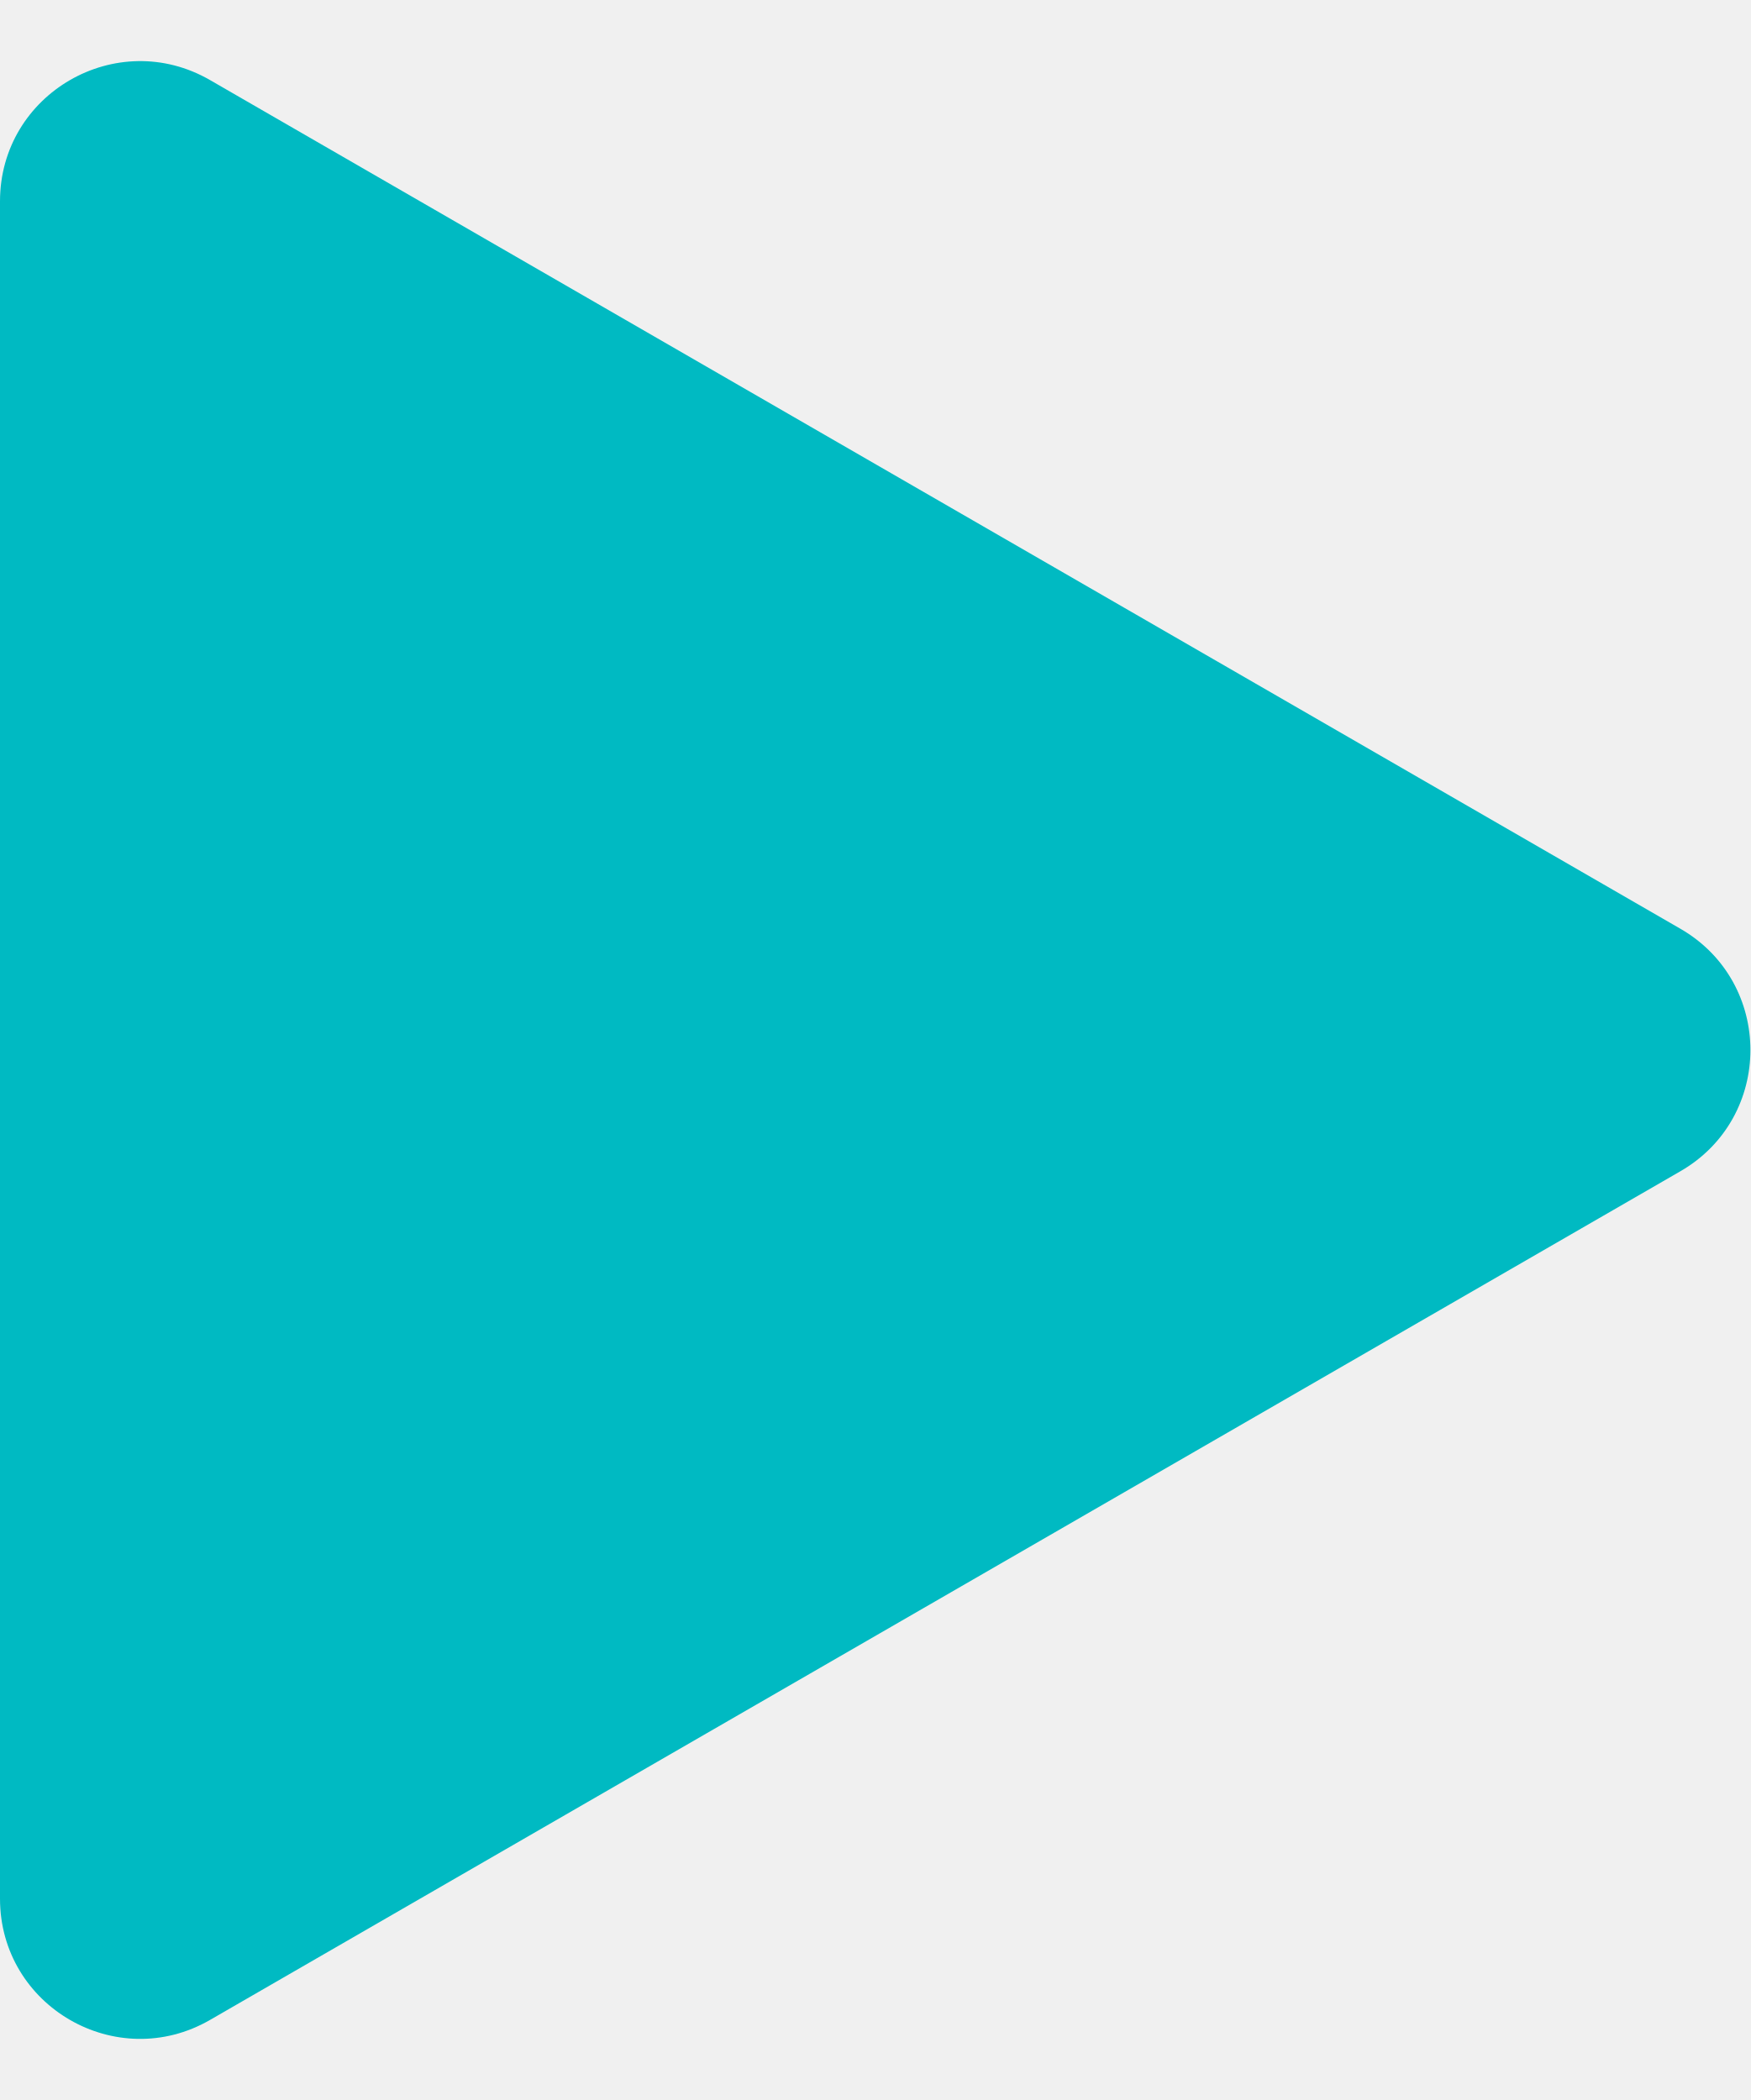
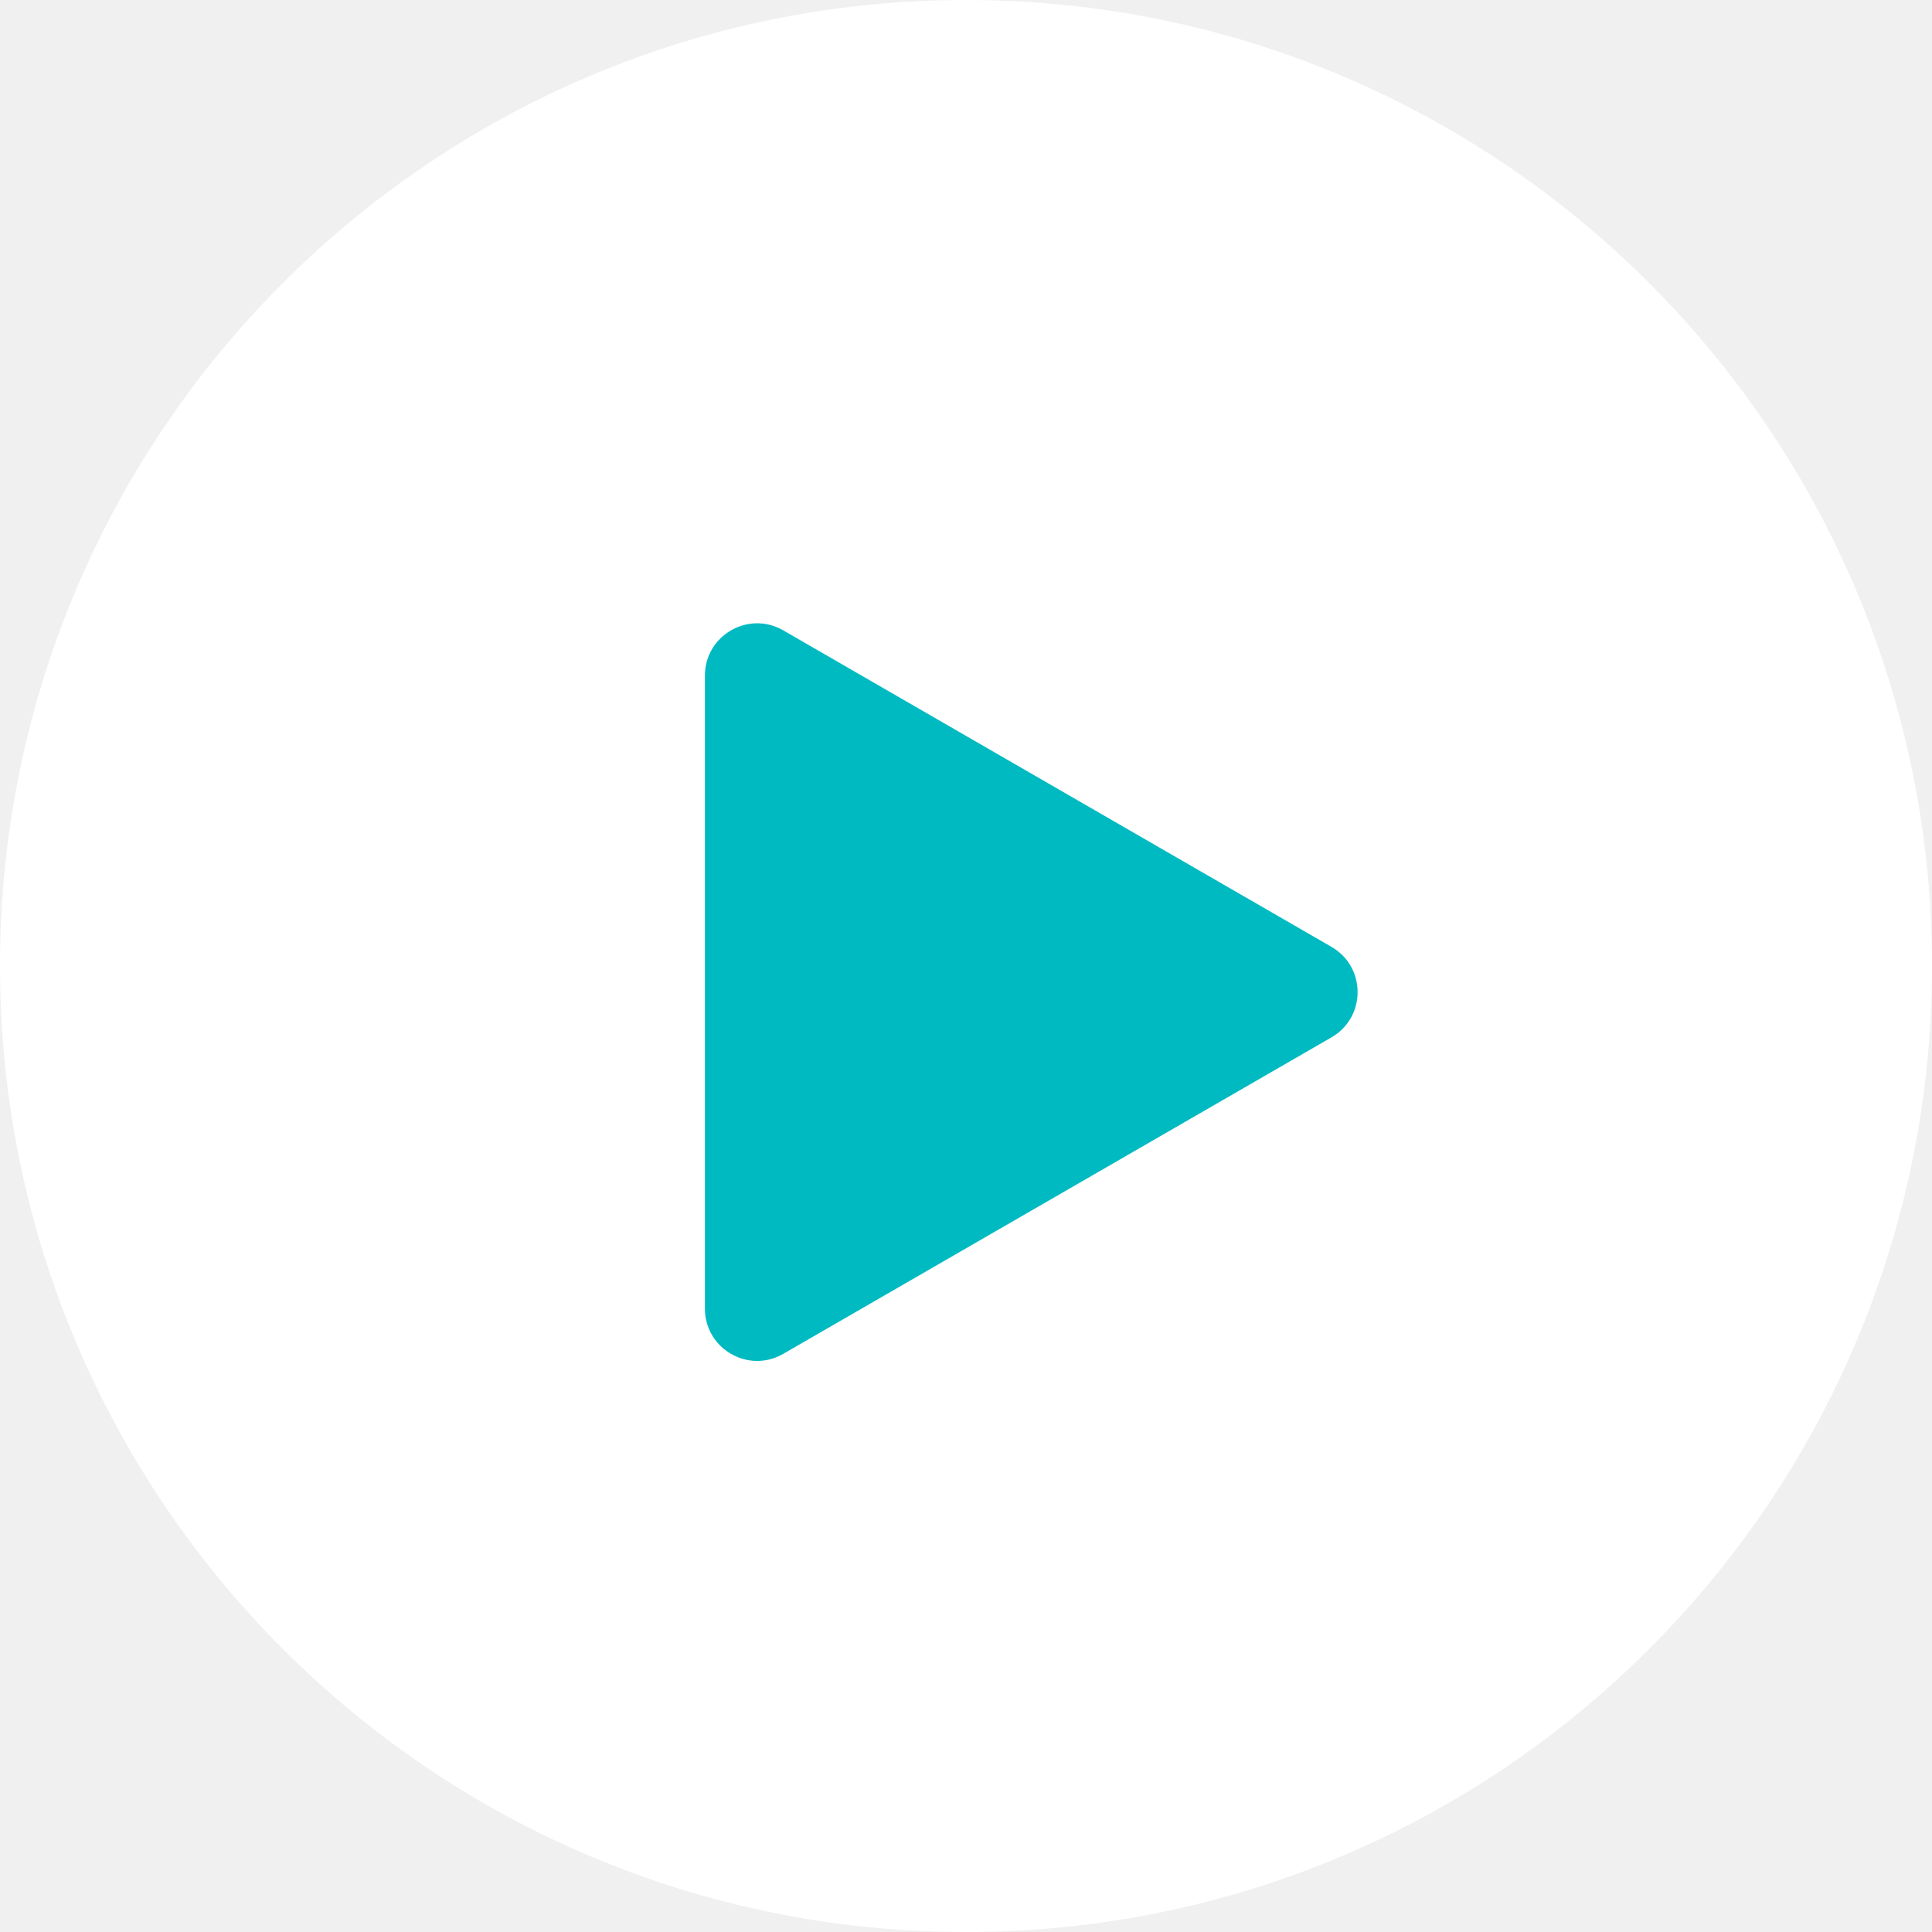
- <svg xmlns="http://www.w3.org/2000/svg" width="25" height="30" viewBox="0 0 25 30" fill="none">
-   <path d="M24 13.268C25.333 14.038 25.333 15.962 24 16.732L3 28.856C1.667 29.626 -1.38408e-06 28.664 -1.31678e-06 27.124L-2.56832e-07 2.876C-1.89534e-07 1.336 1.667 0.374 3 1.144L24 13.268Z" fill="#00BAC2" />
+ <svg xmlns="http://www.w3.org/2000/svg" width="74" height="74" viewBox="0 0 74 74" fill="none">
+   <circle cx="37" cy="37" r="37" fill="white" />
+   <path d="M51 36.268C52.333 37.038 52.333 38.962 51 39.732L30 51.856C28.667 52.626 27 51.664 27 50.124L27 25.876C27 24.336 28.667 23.374 30 24.144L51 36.268Z" fill="#00BAC2" />
</svg>
